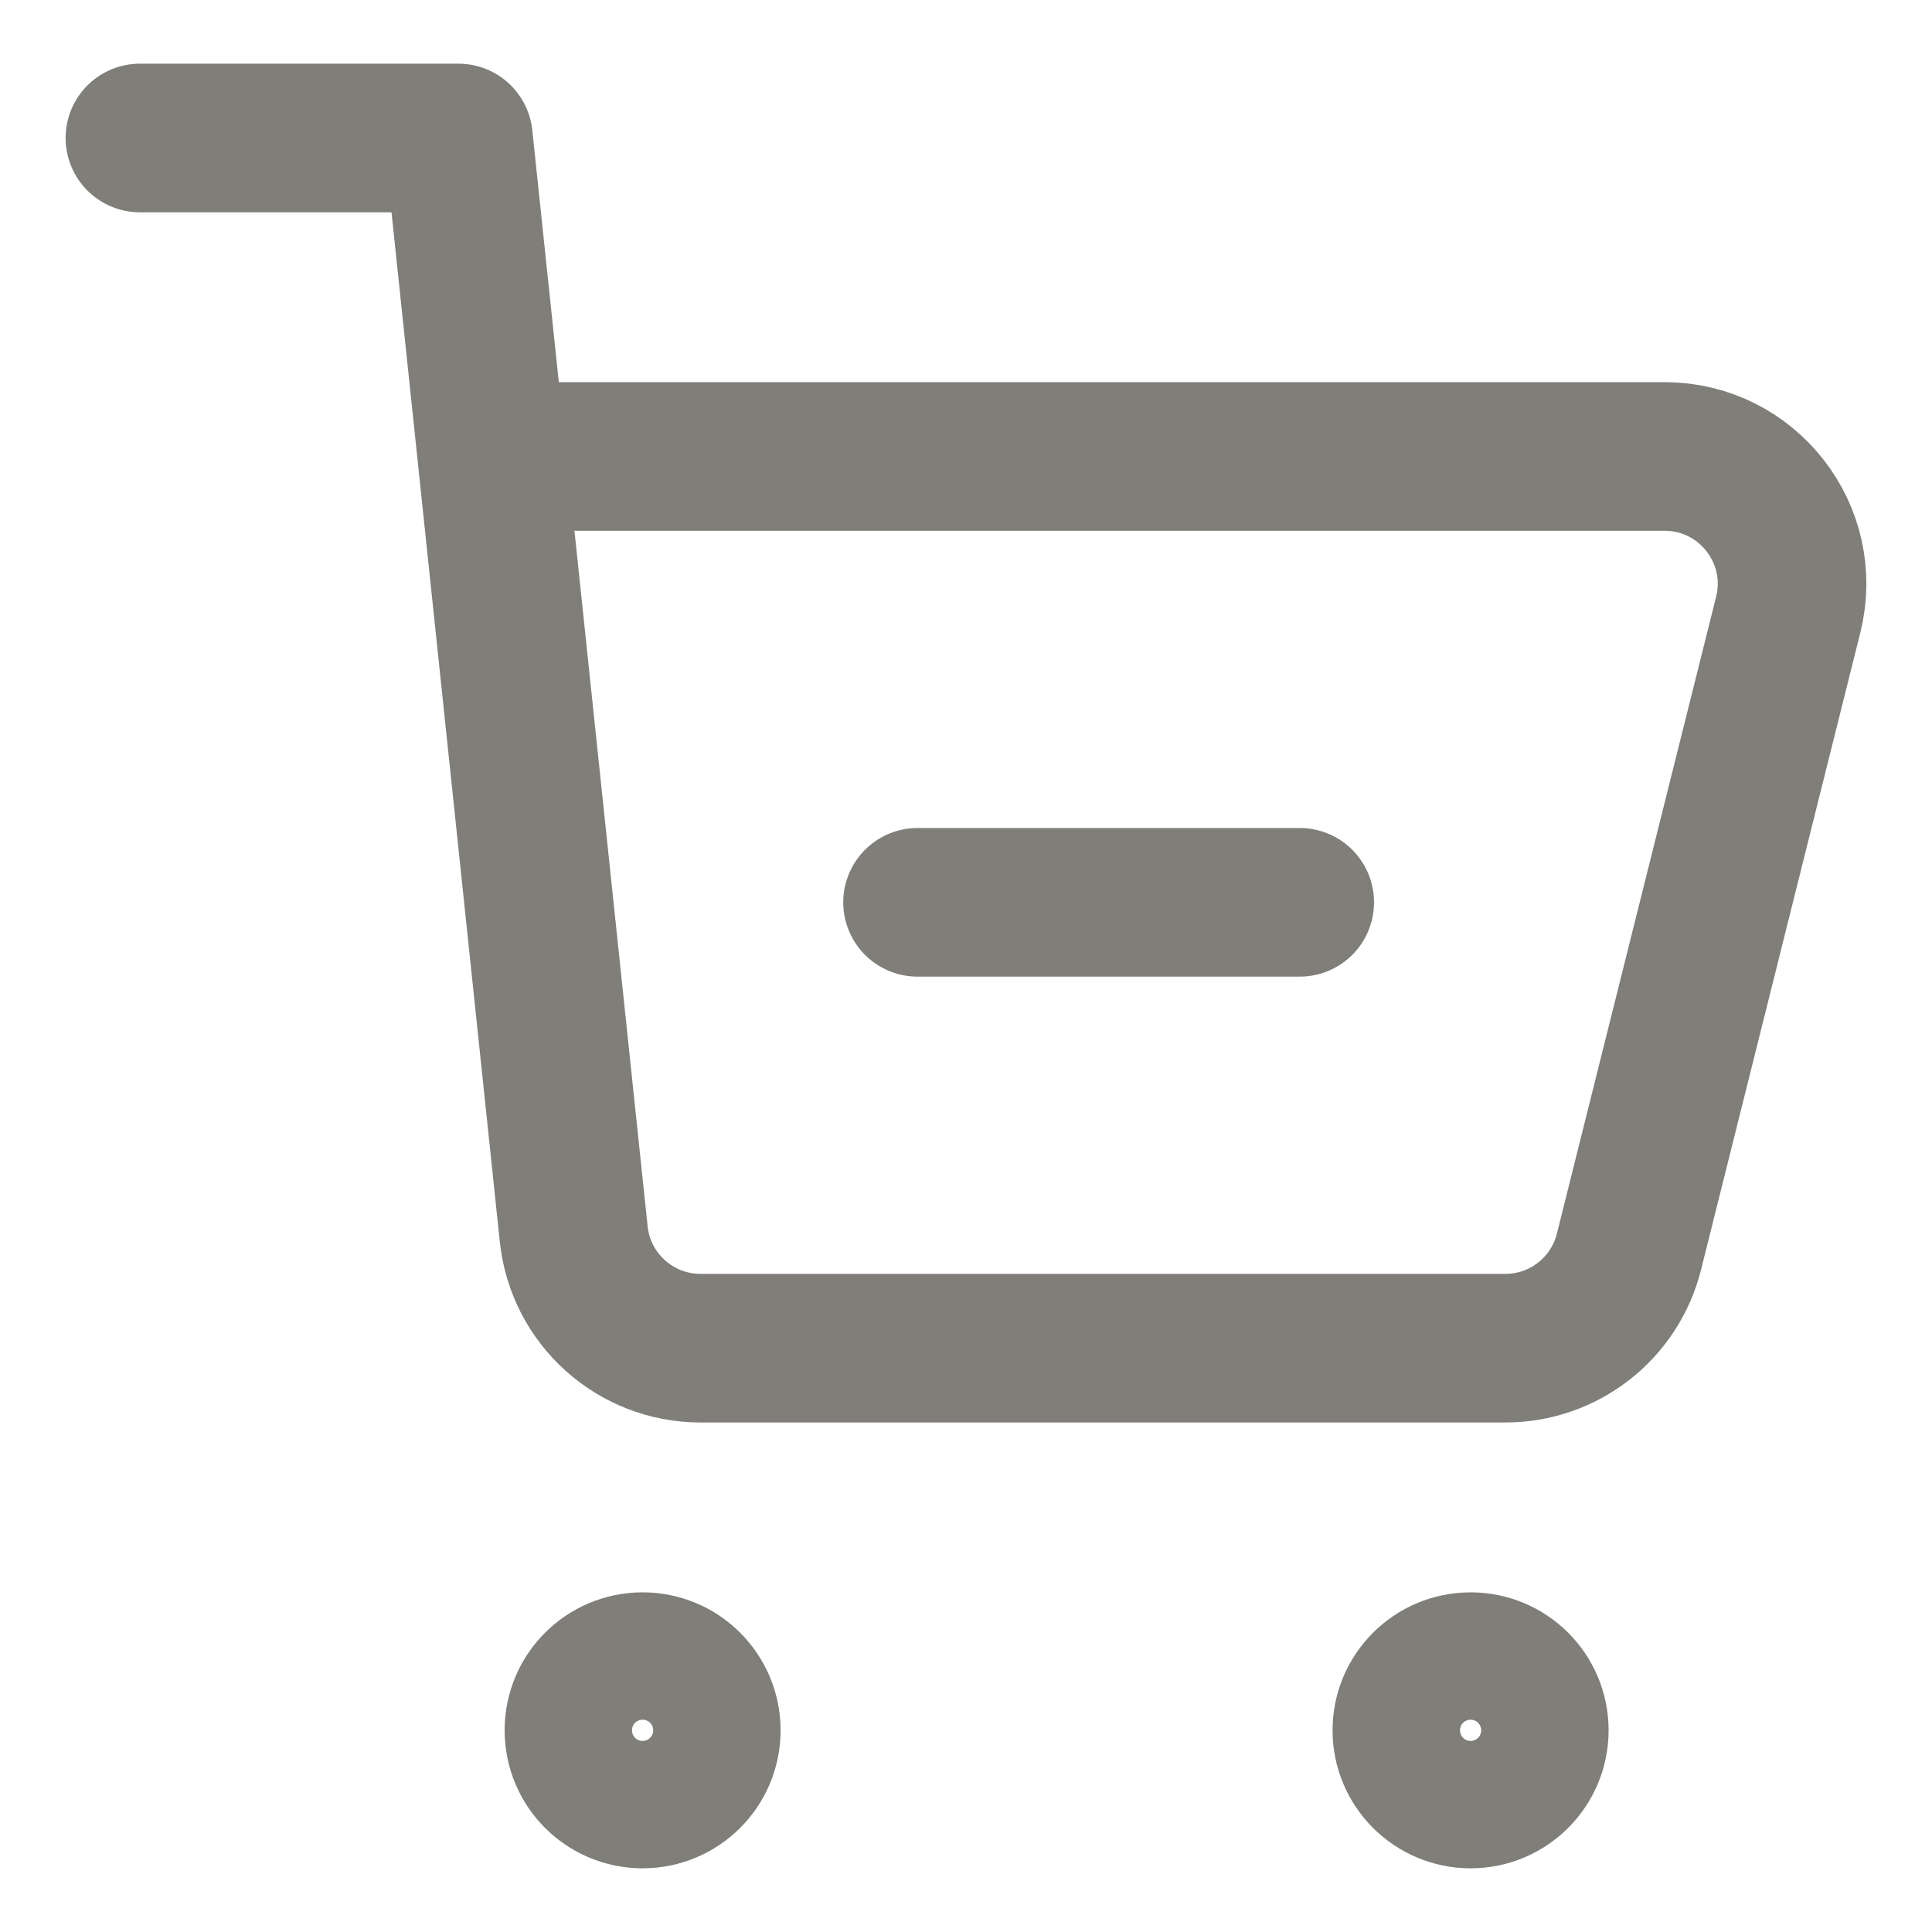
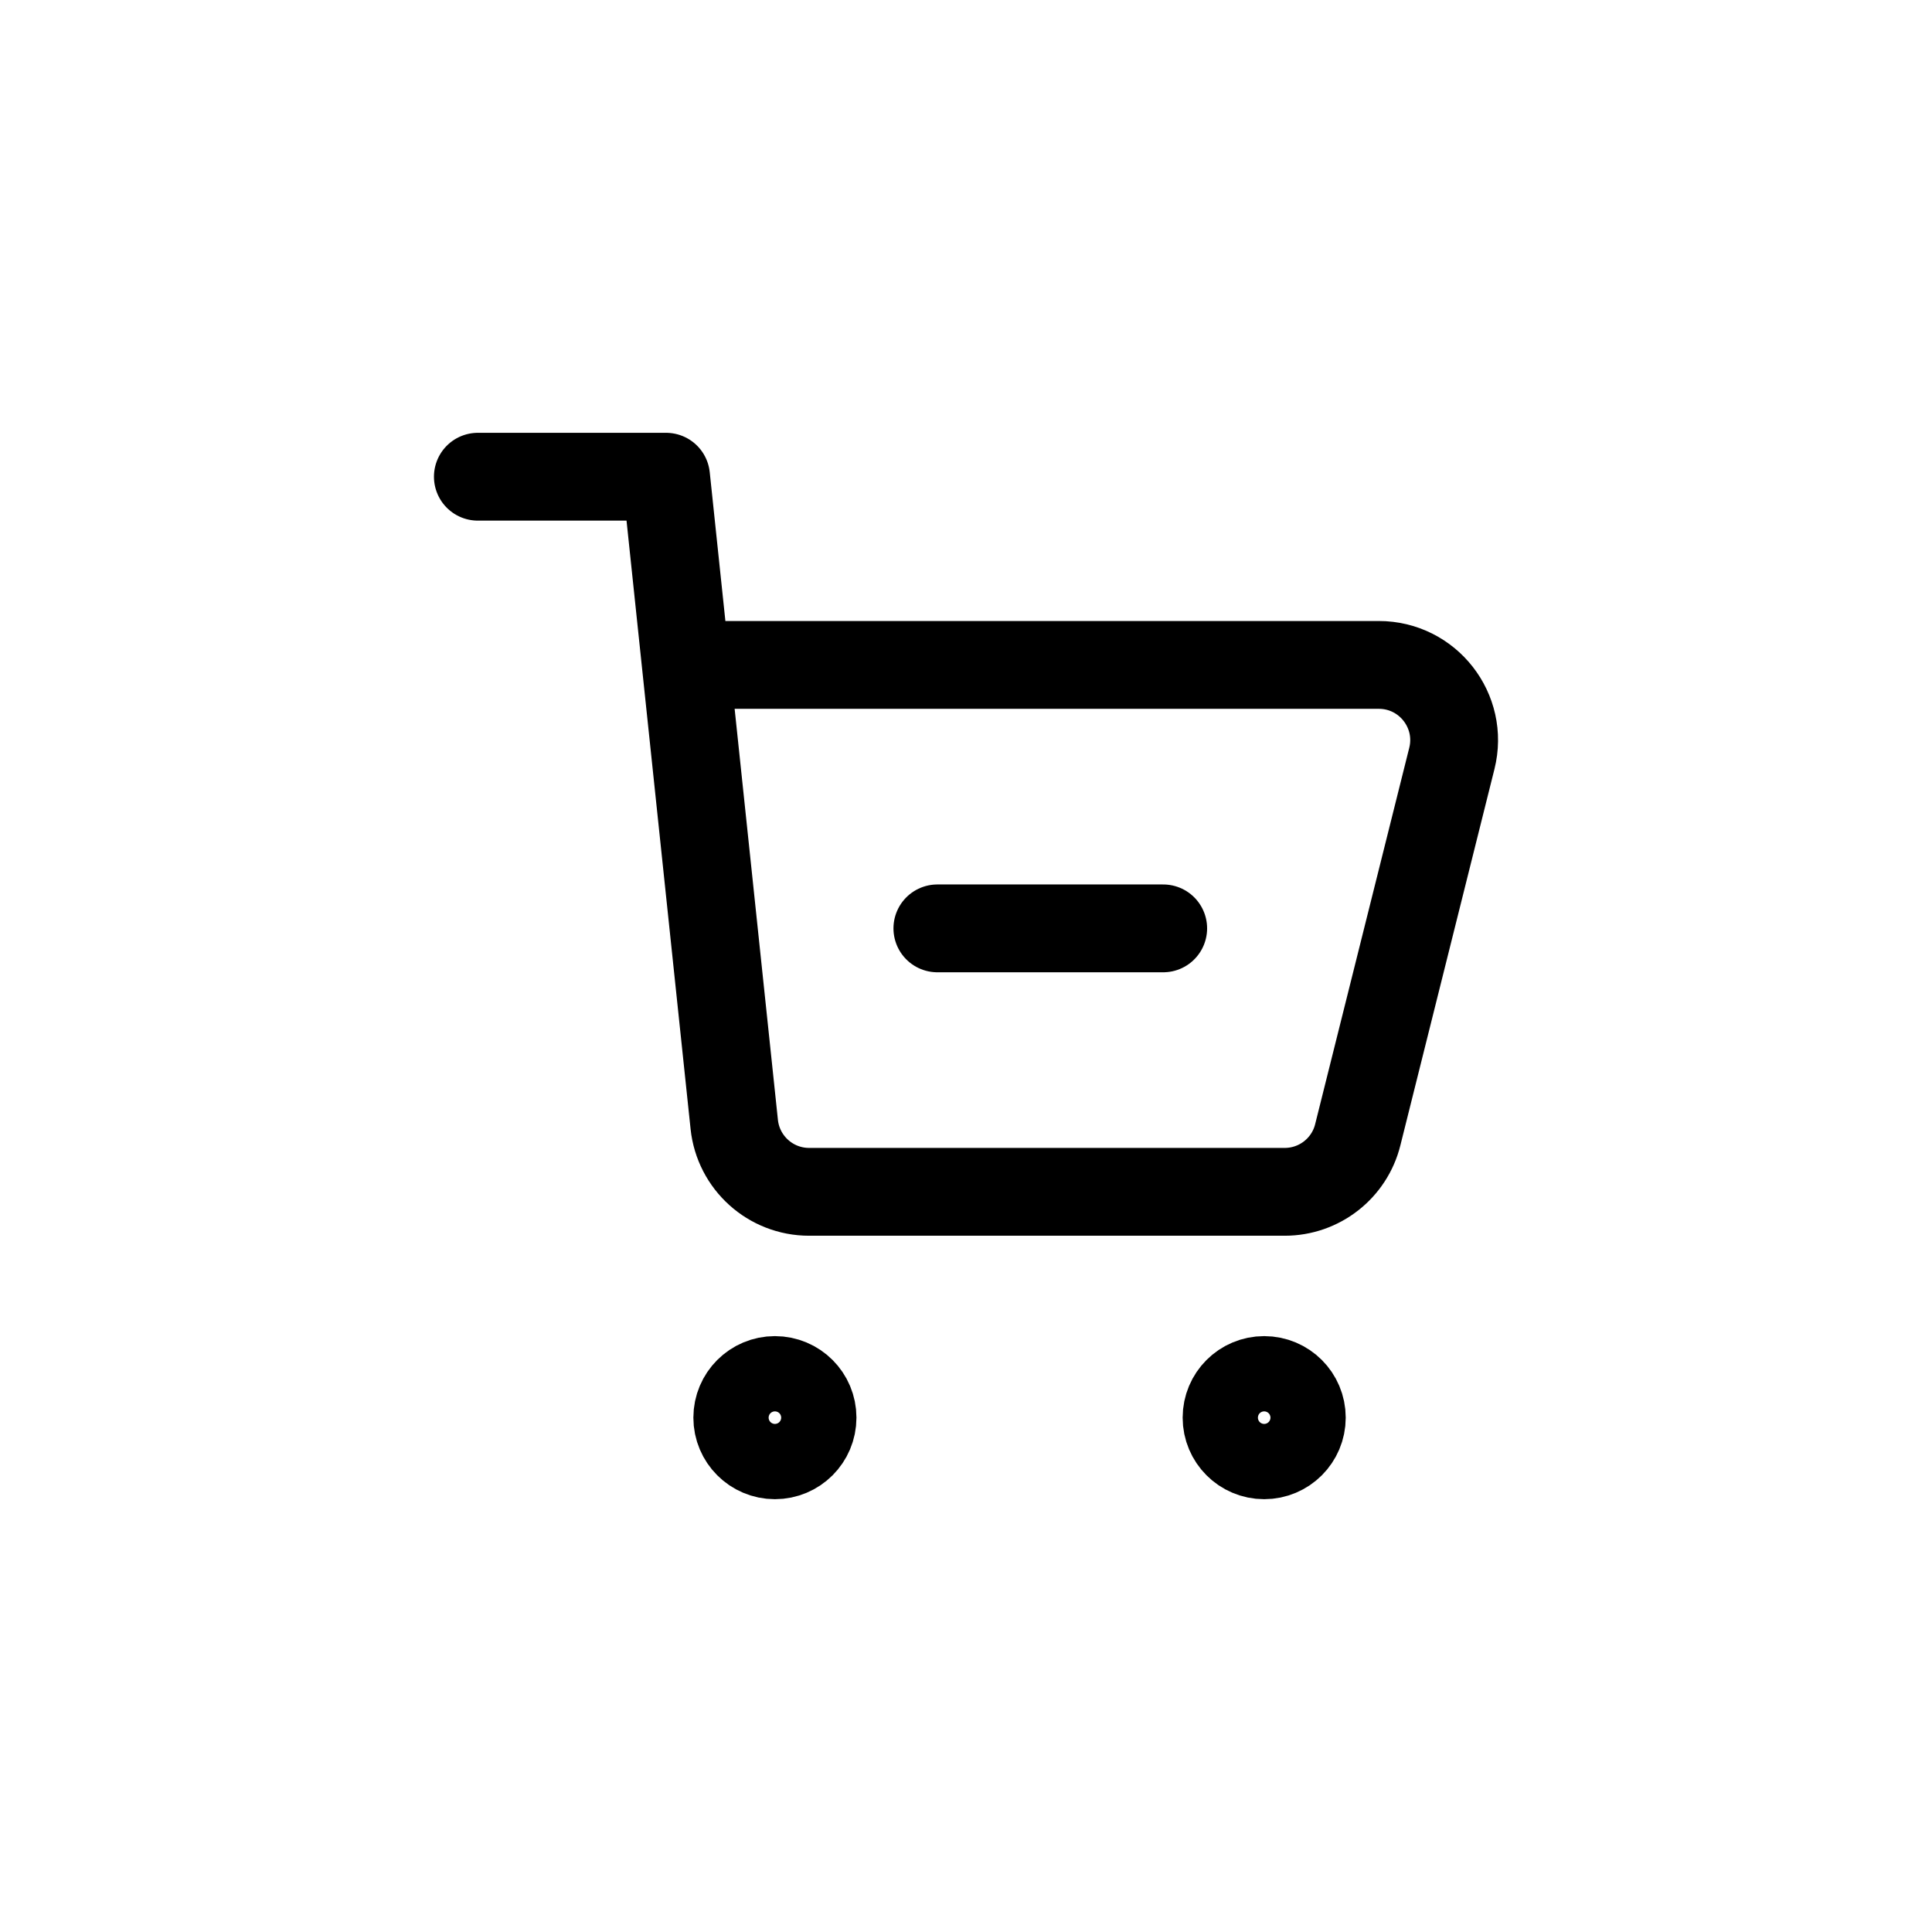
- <svg xmlns="http://www.w3.org/2000/svg" width="26" height="26" viewBox="0 0 26 26" fill="none">
-   <path d="M19.791 24.143C19.317 24.143 18.933 23.759 18.933 23.286C18.933 22.812 19.317 22.429 19.791 22.429C20.264 22.429 20.648 22.812 20.648 23.286C20.648 23.759 20.264 24.143 19.791 24.143Z" stroke="#807E79" stroke-width="2" stroke-linecap="round" stroke-linejoin="round" />
-   <path d="M8.648 24.143C8.174 24.143 7.791 23.759 7.791 23.286C7.791 22.812 8.174 22.429 8.648 22.429C9.121 22.429 9.505 22.812 9.505 23.286C9.505 23.759 9.121 24.143 8.648 24.143Z" stroke="#807E79" stroke-width="2" stroke-linecap="round" stroke-linejoin="round" />
-   <path d="M1.883 1.857H6.169L6.62 6.143M6.62 6.143L7.721 16.608C7.813 17.48 8.549 18.143 9.426 18.143H20.259C21.046 18.143 21.731 17.608 21.922 16.844L24.065 8.273C24.335 7.191 23.517 6.143 22.402 6.143H6.62Z" stroke="#807E79" stroke-width="2" stroke-linecap="round" stroke-linejoin="round" />
-   <path d="M17.491 12.143H12.348" stroke="#807E79" stroke-width="2" stroke-linecap="round" stroke-linejoin="round" />
+ <svg xmlns="http://www.w3.org/2000/svg" width="44" height="44" viewBox="0 0 44 44" fill="none">
+   <path d="M28.791 33.143C28.317 33.143 27.934 32.759 27.934 32.286C27.934 31.812 28.317 31.429 28.791 31.429C29.264 31.429 29.648 31.812 29.648 32.286C29.648 32.759 29.264 33.143 28.791 33.143Z" stroke="currentColor" stroke-width="2" stroke-linecap="round" stroke-linejoin="round" />
+   <path d="M17.648 33.143C17.175 33.143 16.791 32.759 16.791 32.286C16.791 31.812 17.175 31.429 17.648 31.429C18.122 31.429 18.505 31.812 18.505 32.286C18.505 32.759 18.122 33.143 17.648 33.143Z" stroke="currentColor" stroke-width="2" stroke-linecap="round" stroke-linejoin="round" />
+   <path d="M10.883 10.857H15.169L15.62 15.143M15.62 15.143L16.722 25.608C16.814 26.48 17.549 27.143 18.427 27.143H29.259C30.046 27.143 30.732 26.608 30.922 25.844L33.065 17.273C33.336 16.191 32.517 15.143 31.402 15.143H15.62Z" stroke="currentColor" stroke-width="2" stroke-linecap="round" stroke-linejoin="round" />
+   <path d="M26.491 21.143H21.348" stroke="currentColor" stroke-width="2" stroke-linecap="round" stroke-linejoin="round" />
</svg>
